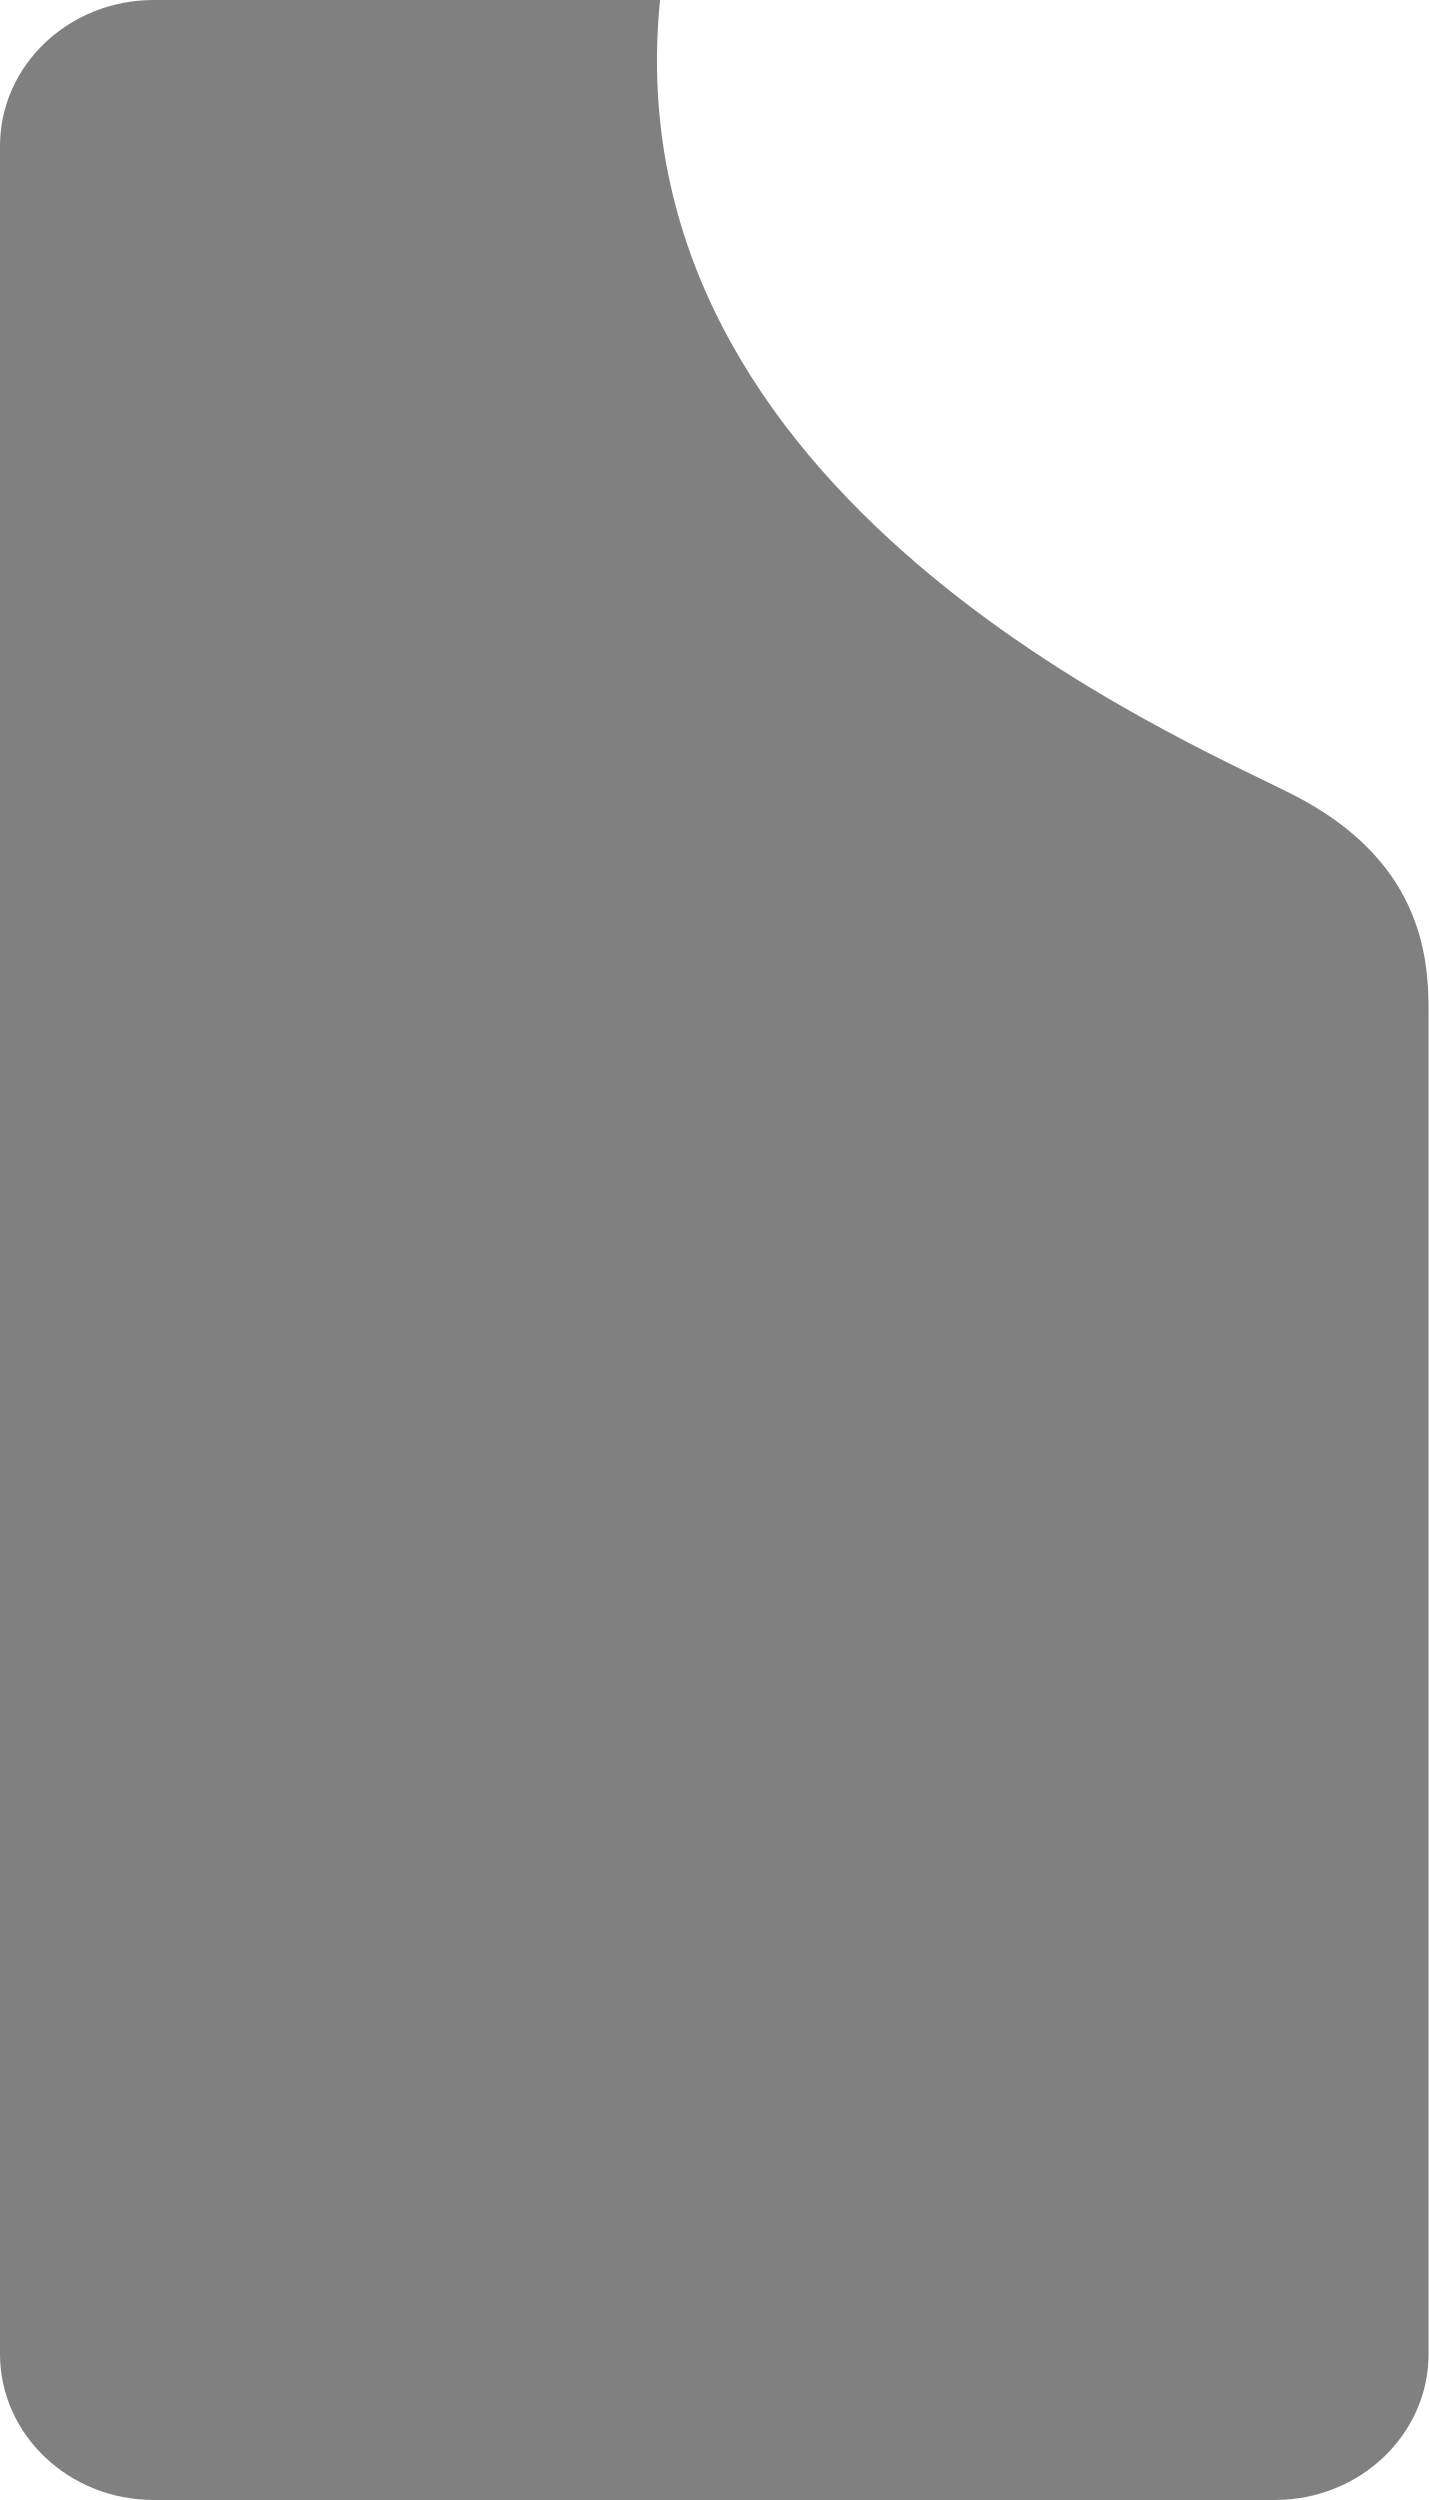
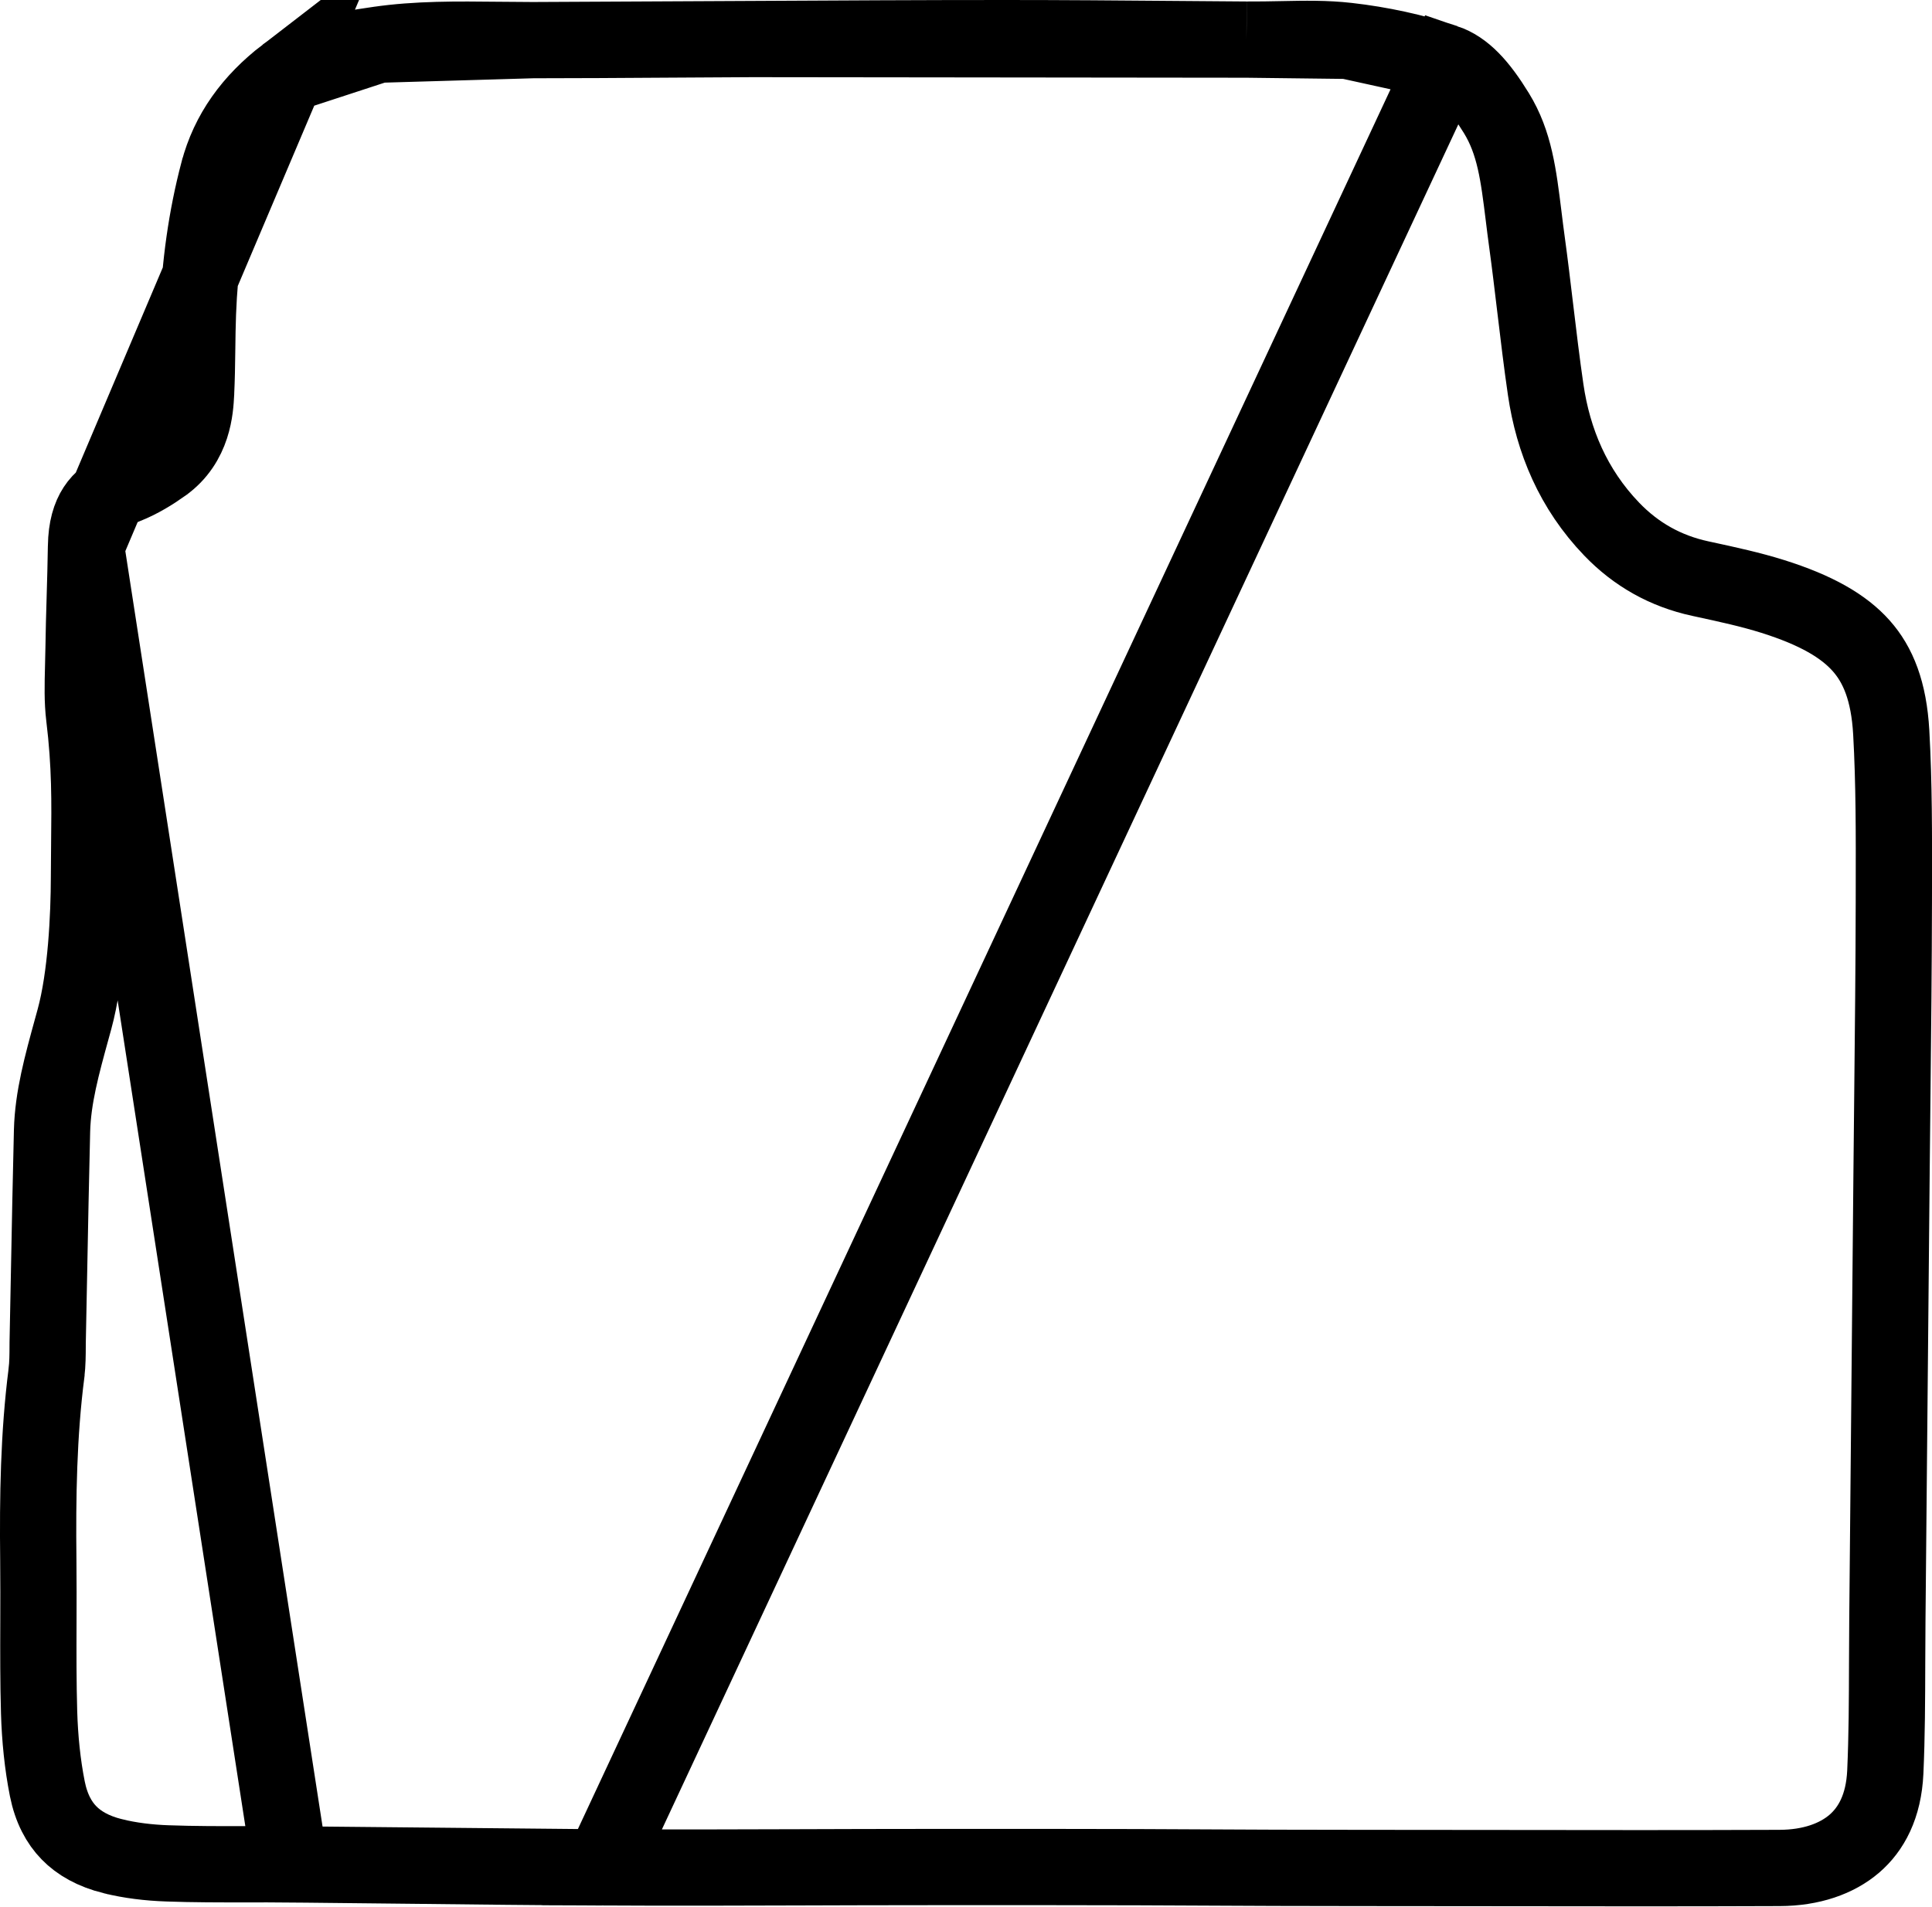
- <svg xmlns="http://www.w3.org/2000/svg" width="84" height="147" viewBox="0 0 84 147" fill="none">
-   <path d="M84 138.412V59.355C84 56.072 83.468 50.515 76.025 46.727C69.46 43.385 35.886 29.299 38.81 0H9.038C4.046 0 0 3.845 0 8.588V138.412C0 143.154 4.046 147 9.038 147H74.962C79.954 147 84 143.154 84 138.412Z" fill="#808080" />
+ <svg xmlns="http://www.w3.org/2000/svg" fill="none" height="75" viewBox="0 0 76 75" width="76">
+   <path d="m23.684 73.469h0c2.912.013 5.284.005 7.772-.003 1.633-.005 3.315-.011 5.234-.011h4.715c2.514 0 4.274.009 6.033.018l.003 0c1.756.009 3.51.018 6.014.018 1.871 0 3.72.002 5.56.005 3.655.005 7.278.01 10.988-.005h.001c1.247-.004 2.251-.363 2.938-.952.664-.57 1.159-1.463 1.221-2.82.064-1.424.068-2.836.072-4.284.002-.554.003-1.113.009-1.68v-.001c.057-5.871.111-11.738.165-17.609.009-1.046.021-2.091.032-3.134.026-2.503.053-5 .058-7.5 0-.204.001-.408.001-.612.004-2.063.009-4.077-.103-6.08-.092-1.633-.52-2.665-1.181-3.41-.686-.774-1.769-1.405-3.484-1.944h-0c-.862-.271-1.757-.465-2.726-.675l-.125-.027-.001-0c-1.354-.294-2.515-.941-3.481-1.947-1.512-1.573-2.302-3.467-2.597-5.491-.152-1.038-.286-2.165-.418-3.266-.103-.864-.204-1.711-.311-2.488-.052-.376-.096-.733-.138-1.075-.201-1.623-.356-2.881-1.069-4.043l-0-0c-.673-1.097-1.274-1.752-2.014-2.002zm0 0c-2.532-.011-5.058-.04-7.59-.069-1.561-.018-3.125-.036-4.693-.05m12.283.119-12.283-.119m0 0c-.586-.005-1.155-.005-1.715-.004-1.045.001-2.059.002-3.096-.035h-.001c-.744-.026-1.475-.114-2.15-.282l-.001-0c-.773-.192-1.33-.514-1.725-.92-.393-.403-.697-.96-.852-1.736-.192-.969-.292-1.982-.323-2.998-.034-1.198-.031-2.356-.027-3.541.002-.796.005-1.604-.004-2.444l-0-.001c-.028-2.511.012-4.956.321-7.368l0-.002c.044-.35.045-.751.046-1.013 0-.07 0-.131.001-.177v-0c.019-.932.037-1.862.055-2.791.036-1.853.071-3.702.117-5.553.035-1.307.382-2.569.786-4.037.032-.115.064-.232.096-.349l0-0c.457-1.673.567-4.053.571-5.594v-.001c.001-.455.006-.888.01-1.309.018-1.631.035-3.092-.199-5-.075-.617-.059-1.226-.041-1.953.006-.225.012-.462.016-.713l0-.003c.009-.659.028-1.321.048-1.996l0-.008c.02-.668.039-1.349.049-2.032zm3.47-71.591-.002 0c-1.543.222-2.672.453-3.623 1.185zm0 0c1.549-.225 3.089-.208 4.762-.19.432.005.872.009 1.324.01h.003m-6.089.179 6.089-.179m0 0c1.729 0 3.468-.012 5.201-.023 1.151-.008 2.299-.016 3.439-.02l.003-0m-8.643.043 8.643-.043m0 0c3.323-.018 6.644-.036 9.962-.036 2.249 0 4.498.018 6.753.037.903.007 1.807.015 2.713.021l.003 0m-19.43-.022 19.43.022m0 0c.5.003.96-.006 1.397-.015.913-.018 1.724-.034 2.576.063l.001 0m-3.974-.048 3.974.048m0 0c1.306.148 2.615.429 3.846.844zm-44.418 5.154c.406-1.537 1.306-2.776 2.657-3.816l-7.863 18.543c.01-.697.161-1.17.378-1.502.211-.323.559-.629 1.172-.869l.003-.001c.571-.225 1.069-.54 1.477-.829l.001-.001c1.199-.852 1.267-2.212 1.297-2.794.001-.013.001-.026.002-.038l0-.004c.026-.546.035-1.087.041-1.602.001-.044.001-.087.002-.13.006-.476.012-.929.029-1.381l0-.001c.072-1.9.326-3.764.803-5.573z" stroke="#000" stroke-width="3" />
</svg>
